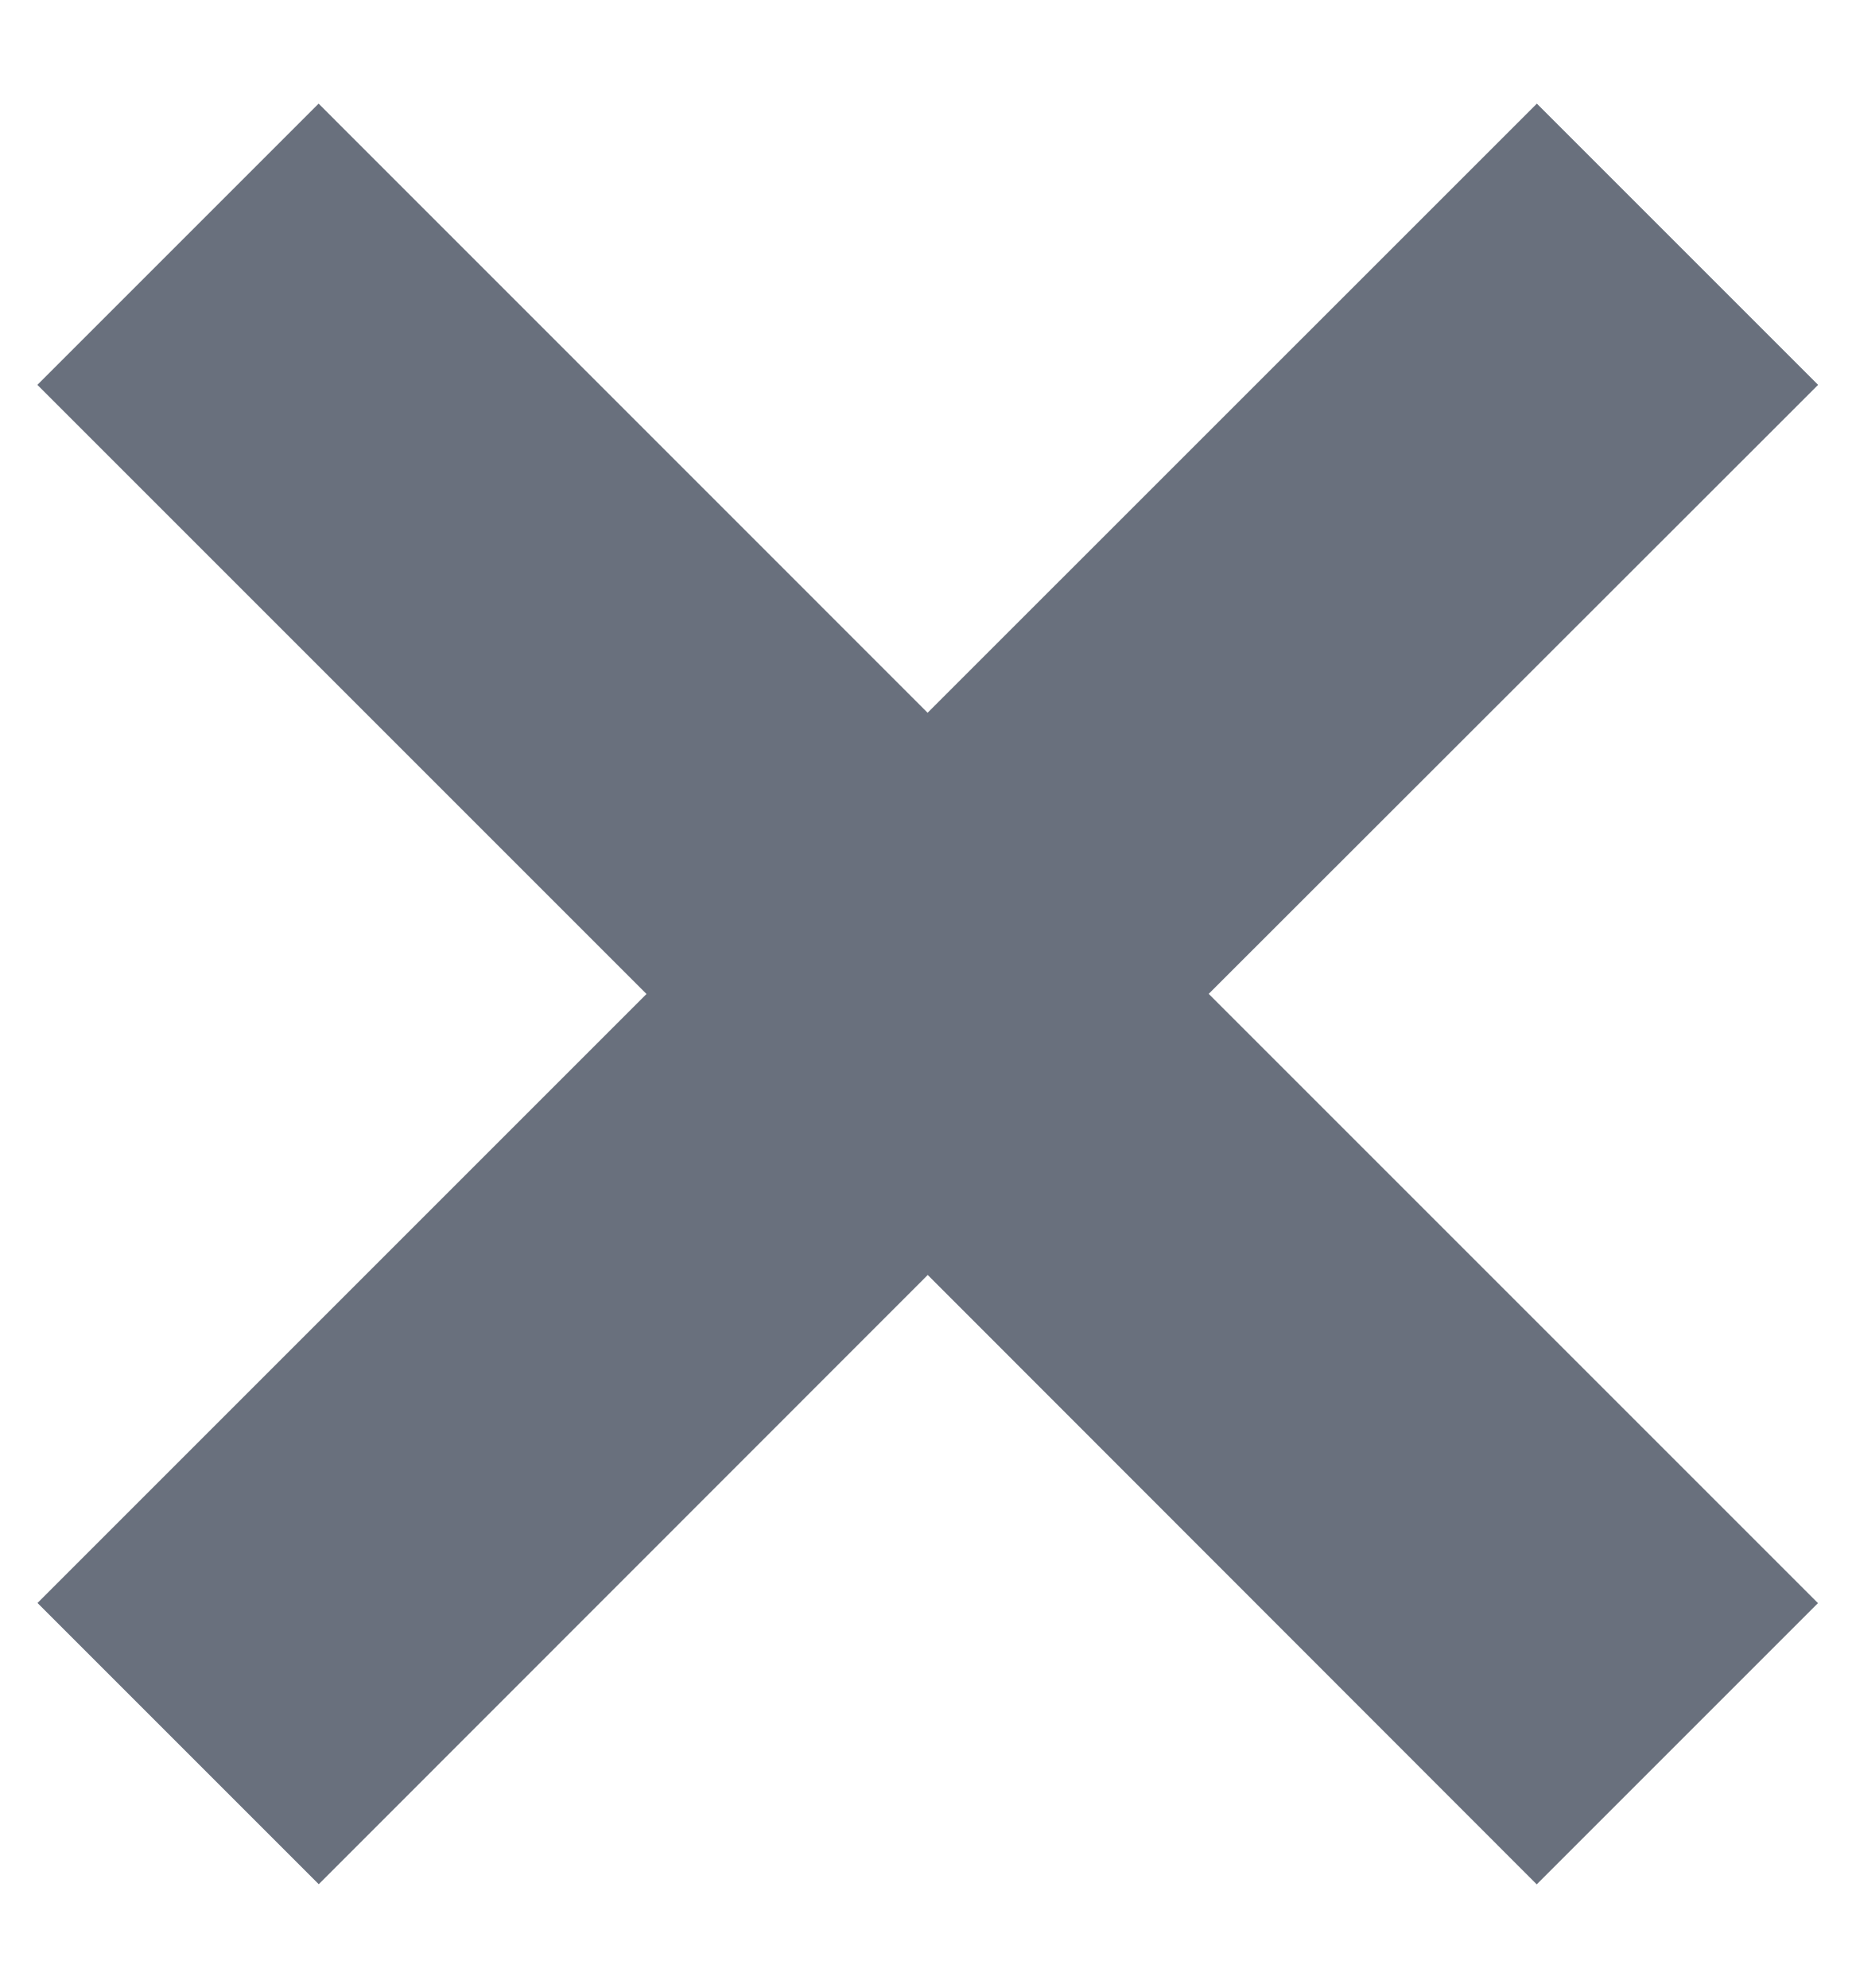
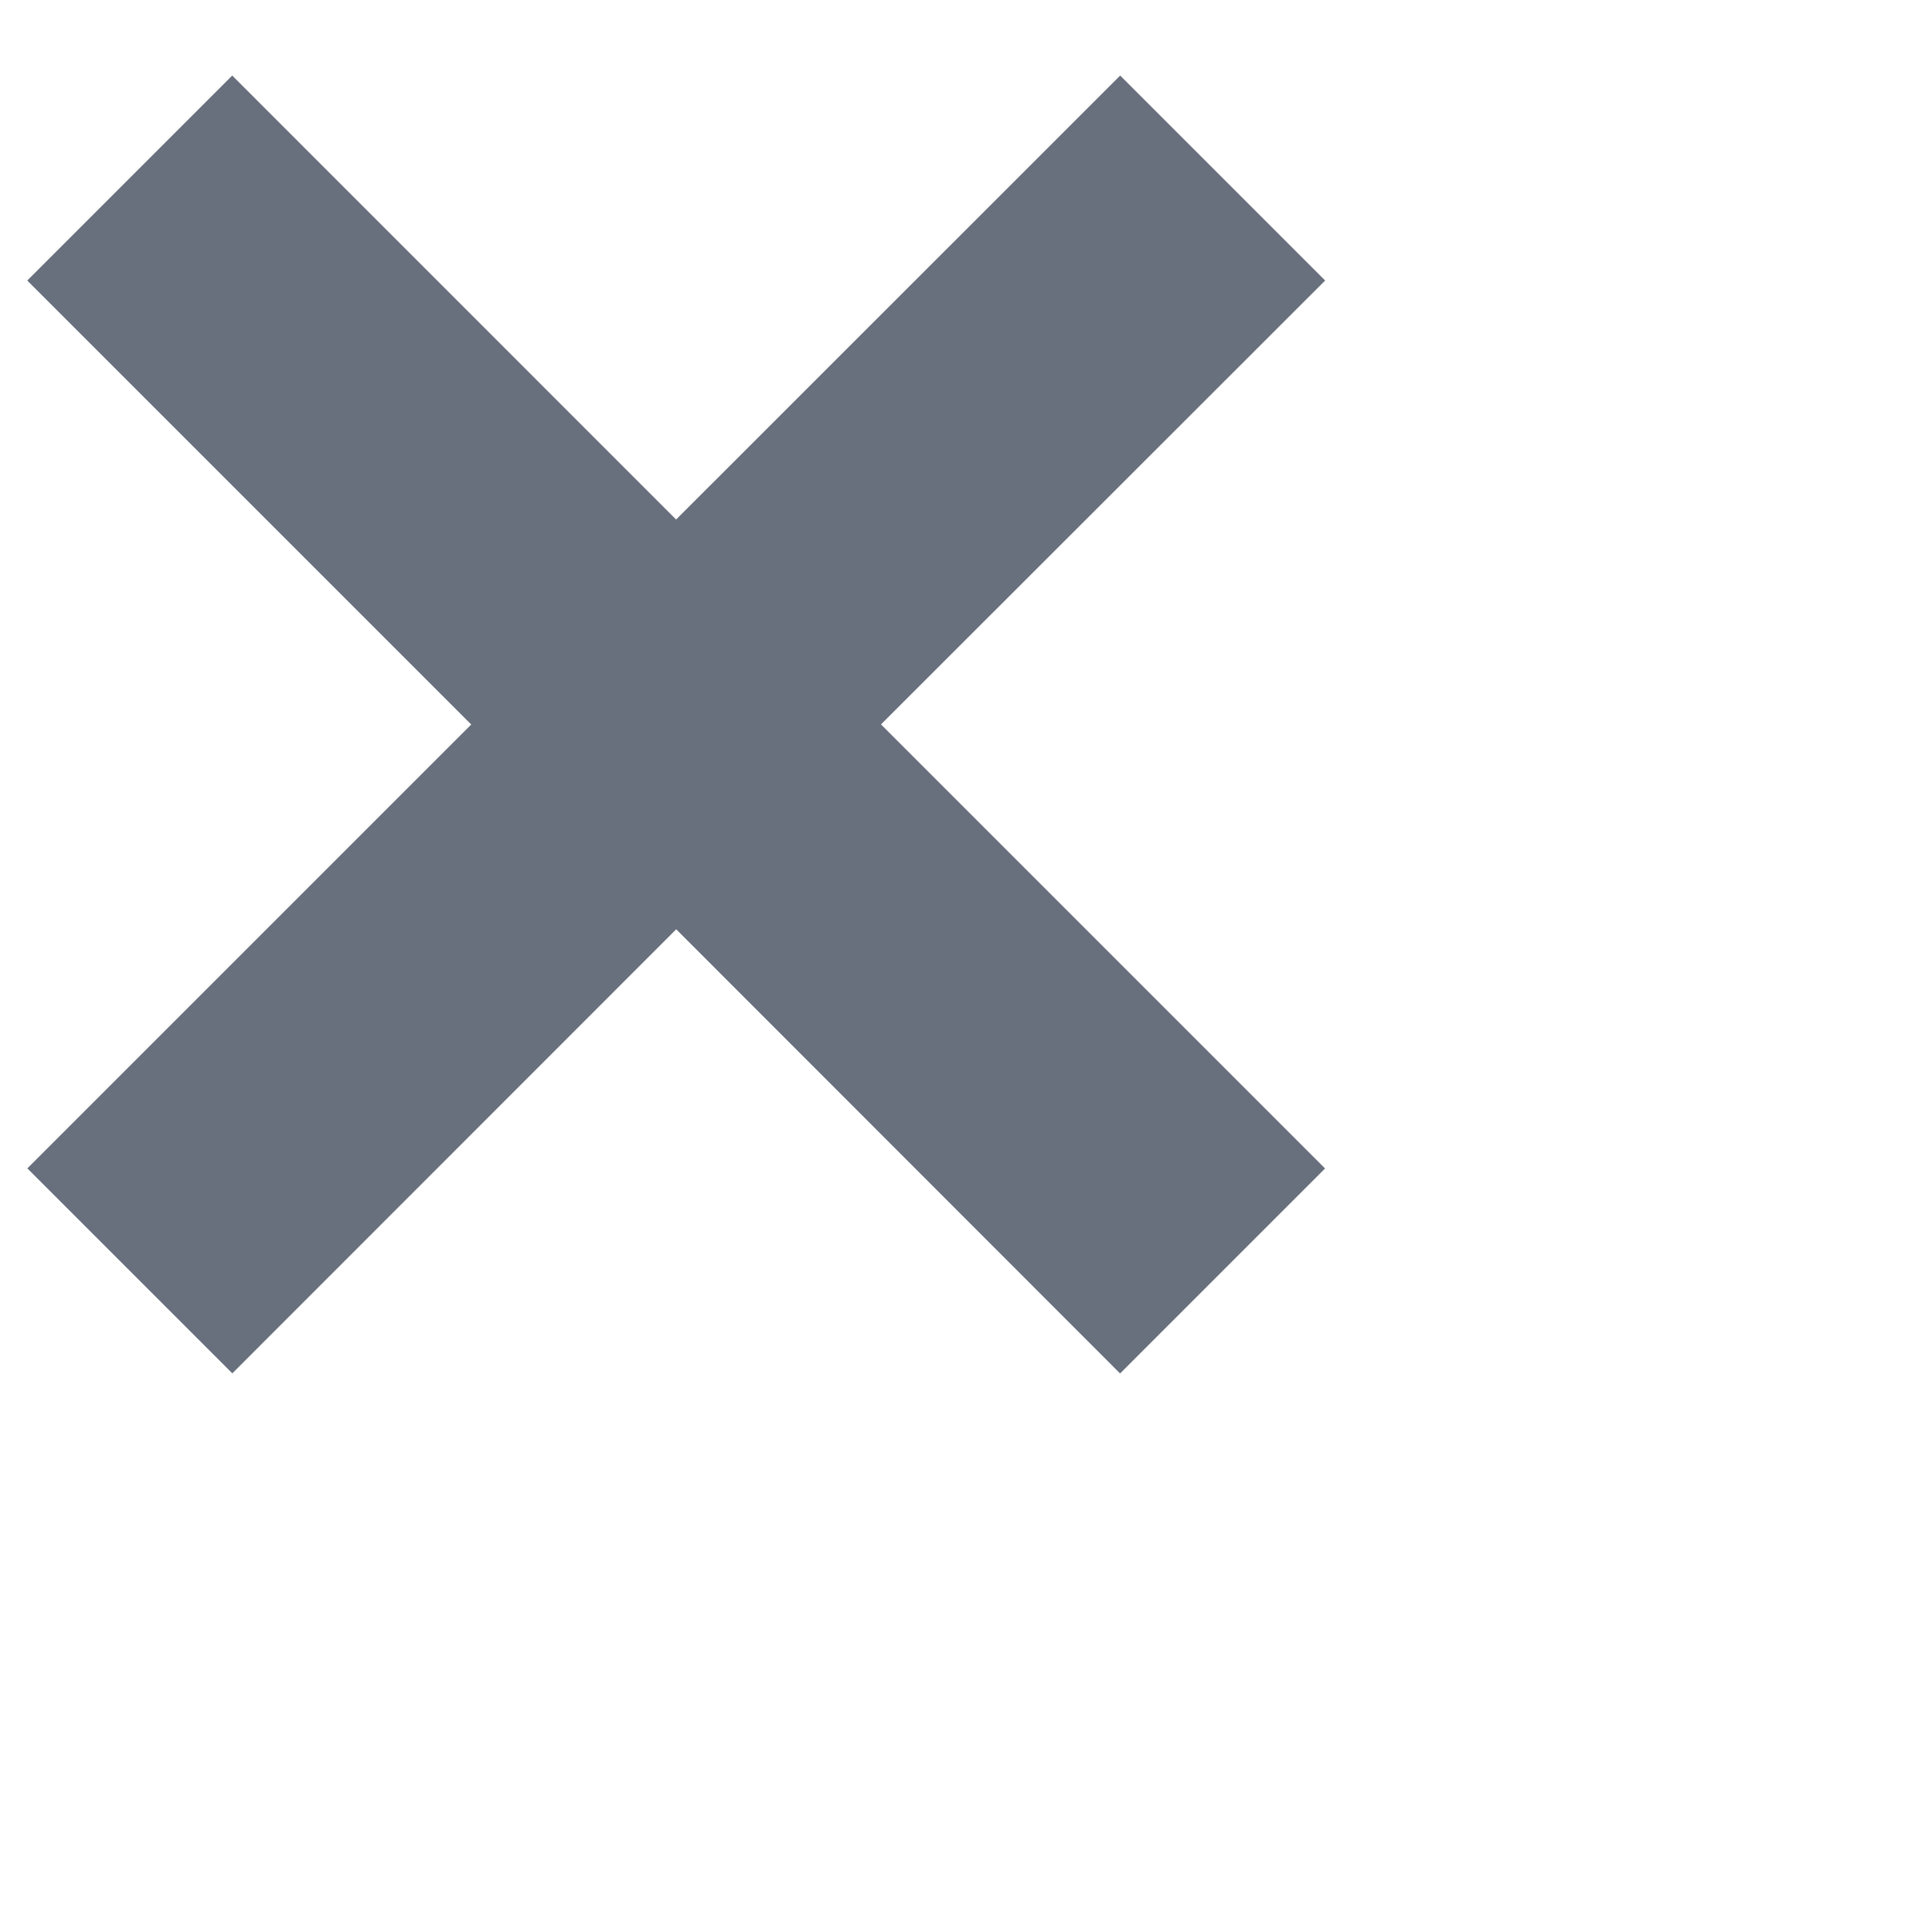
- <svg xmlns="http://www.w3.org/2000/svg" width="14" height="15">
+ <svg xmlns="http://www.w3.org/2000/svg" width="20" height="20">
  <path d="m11.596.782 2.122 2.122L9.12 7.499l4.597 4.597-2.122 2.122L7 9.62l-4.595 4.597-2.122-2.122L4.878 7.5.282 2.904 2.404.782l4.595 4.596L11.596.782Z" fill="#69707D" fill-rule="evenodd" />
</svg>
